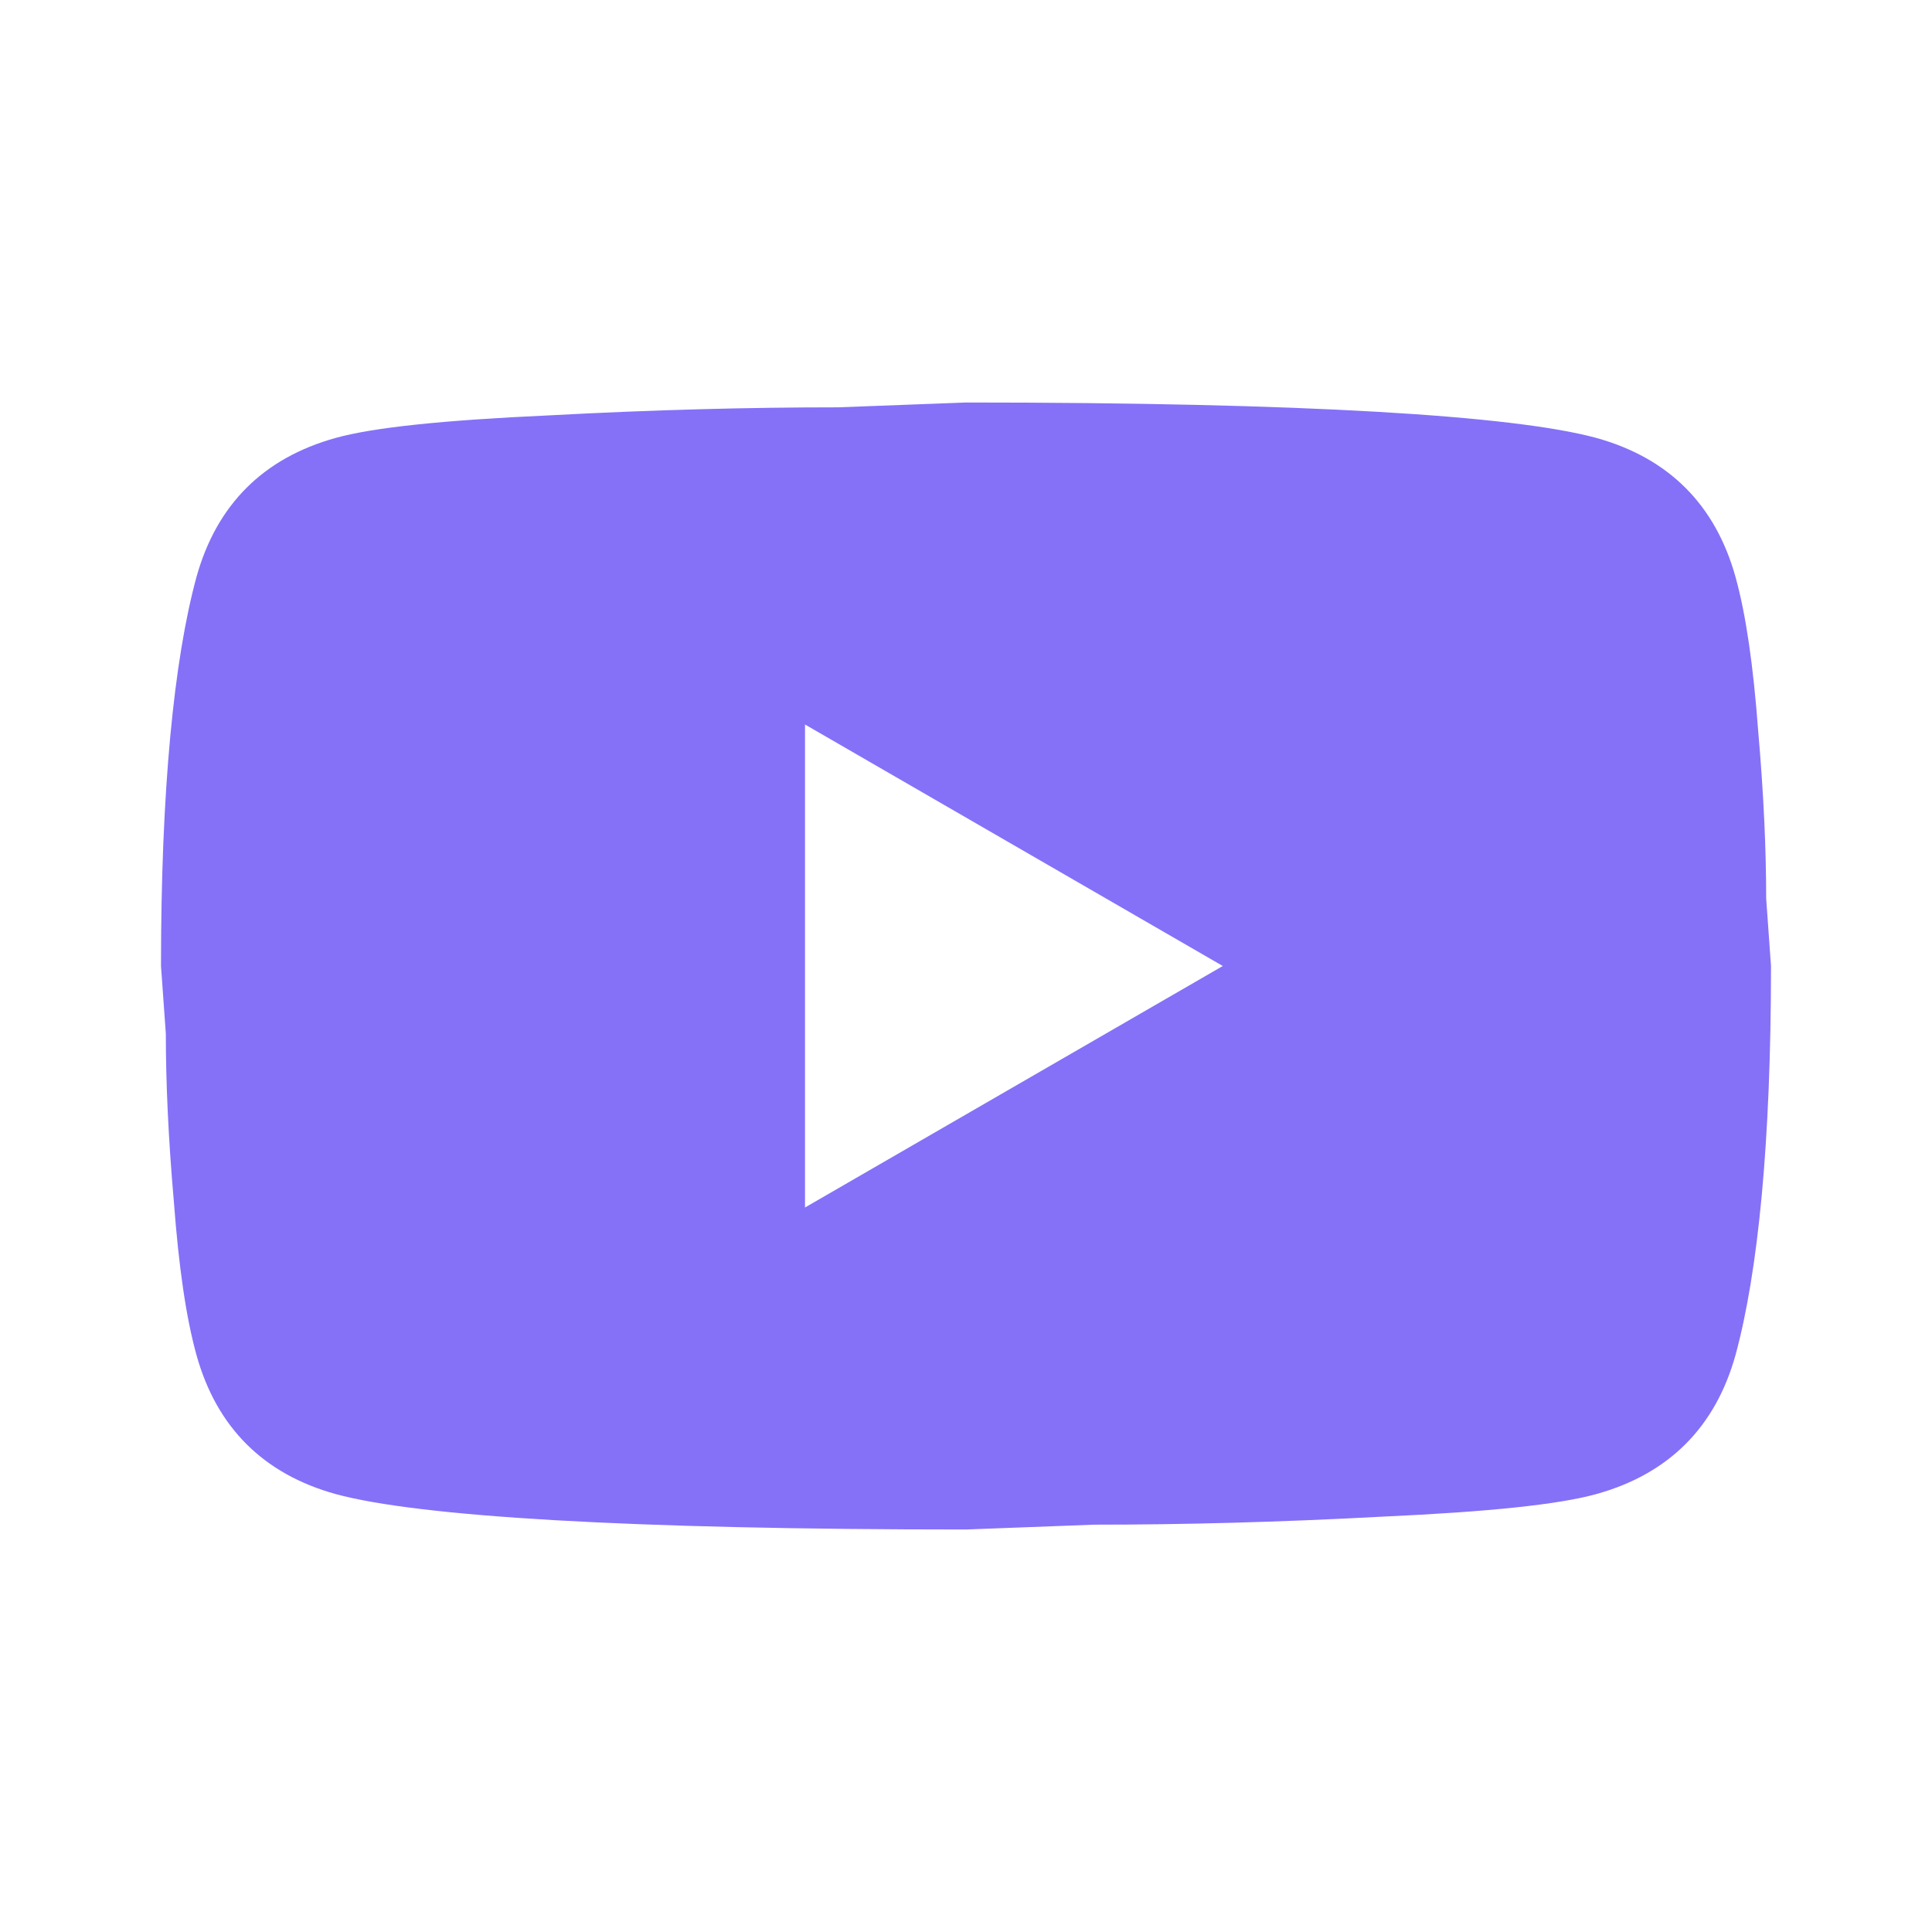
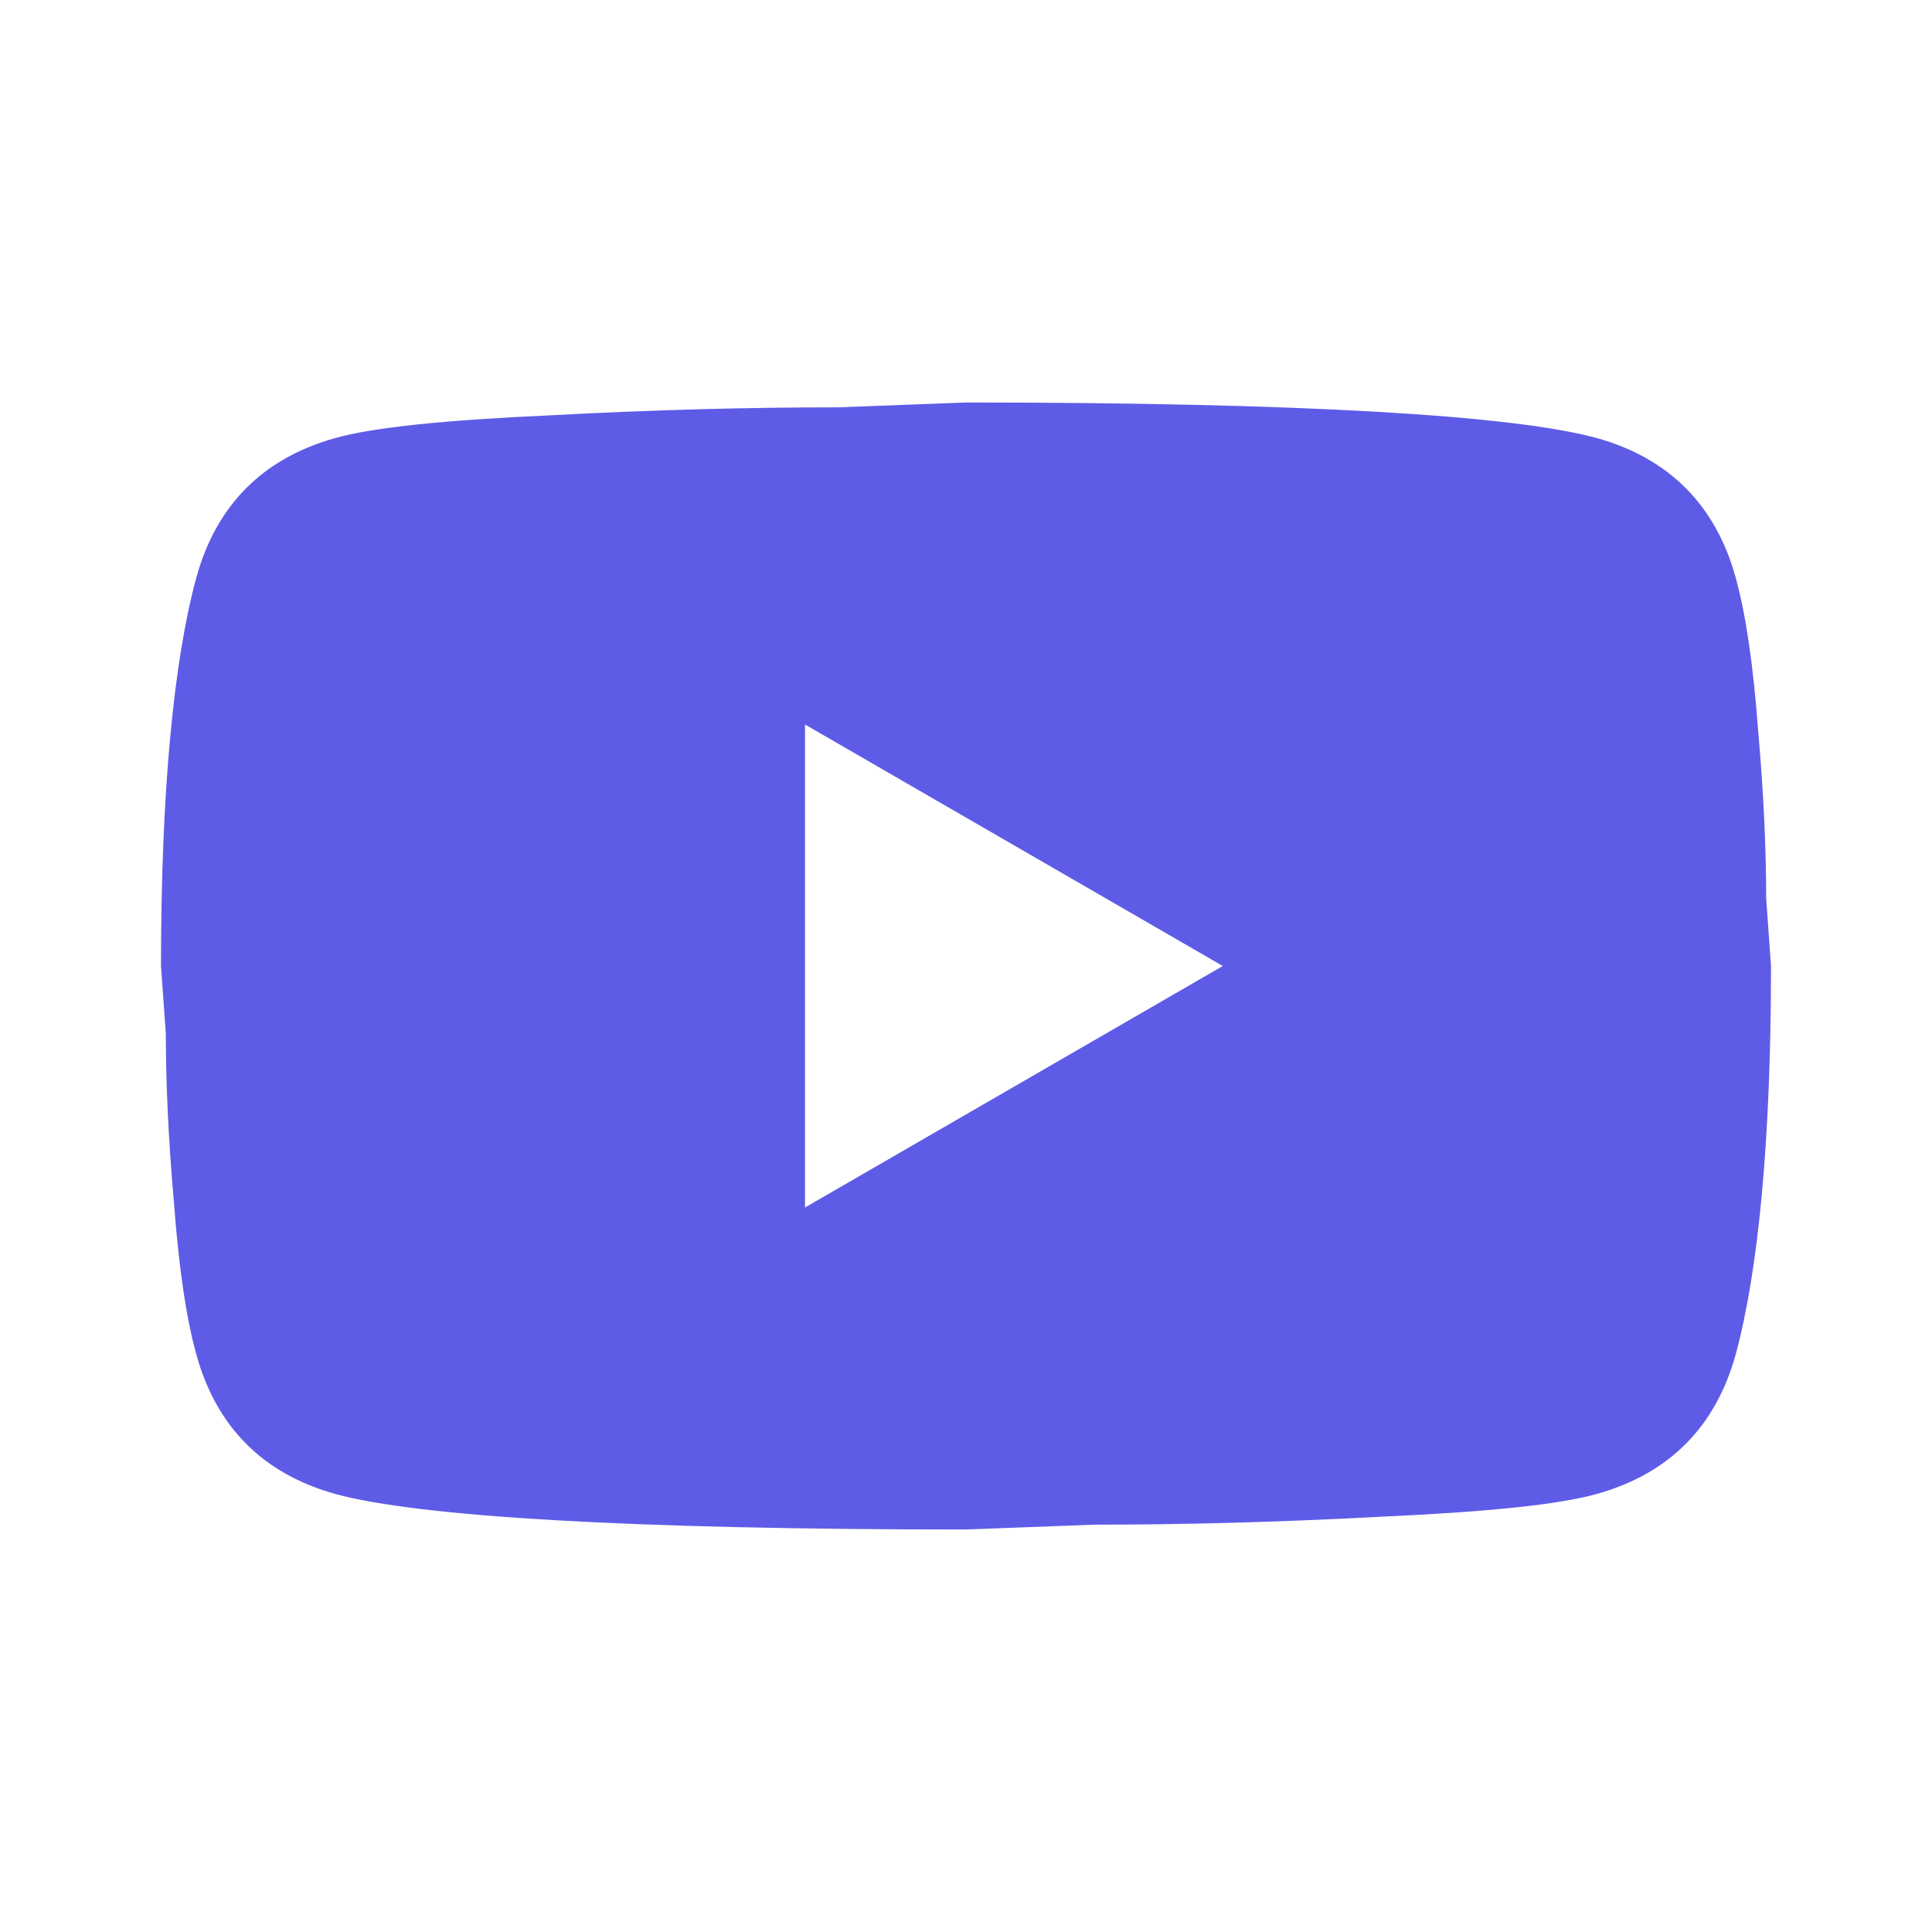
<svg style="width:30px;height:30px" viewBox="0 0 24 24">
-   <path fill="#8471F8" d="M10,15L15.19,12L10,9V15M21.56,7.17C21.69,7.64 21.78,8.27 21.84,9.07C21.91,9.87 21.94,10.56 21.94,11.16L22,12C22,14.19 21.84,15.8 21.56,16.83C21.31,17.73 20.73,18.31 19.83,18.56C19.36,18.69 18.5,18.78 17.18,18.84C15.88,18.91 14.69,18.94 13.59,18.94L12,19C7.81,19 5.2,18.84 4.17,18.56C3.27,18.31 2.69,17.73 2.44,16.83C2.31,16.36 2.22,15.73 2.16,14.93C2.09,14.13 2.06,13.44 2.06,12.84L2,12C2,9.81 2.16,8.2 2.44,7.17C2.69,6.27 3.27,5.69 4.17,5.44C4.64,5.31 5.5,5.22 6.82,5.16C8.12,5.09 9.31,5.06 10.41,5.06L12,5C16.19,5 18.8,5.16 19.83,5.44C20.73,5.69 21.31,6.27 21.56,7.17Z" />
+   <path fill="#5e5ce6" d="M10,15L15.19,12L10,9V15M21.56,7.17C21.69,7.64 21.78,8.27 21.84,9.07C21.91,9.87 21.94,10.56 21.94,11.16L22,12C22,14.19 21.84,15.8 21.56,16.83C21.31,17.73 20.73,18.31 19.83,18.56C19.36,18.69 18.5,18.78 17.18,18.84C15.88,18.91 14.69,18.94 13.59,18.94L12,19C7.81,19 5.2,18.84 4.17,18.56C3.27,18.31 2.69,17.73 2.44,16.83C2.31,16.36 2.22,15.73 2.16,14.93C2.09,14.13 2.06,13.44 2.06,12.84L2,12C2,9.81 2.16,8.2 2.44,7.17C2.69,6.27 3.27,5.69 4.17,5.44C4.64,5.31 5.5,5.22 6.82,5.16C8.12,5.09 9.31,5.06 10.41,5.06L12,5C16.19,5 18.8,5.16 19.83,5.44C20.73,5.69 21.31,6.27 21.56,7.17Z" />
</svg>
